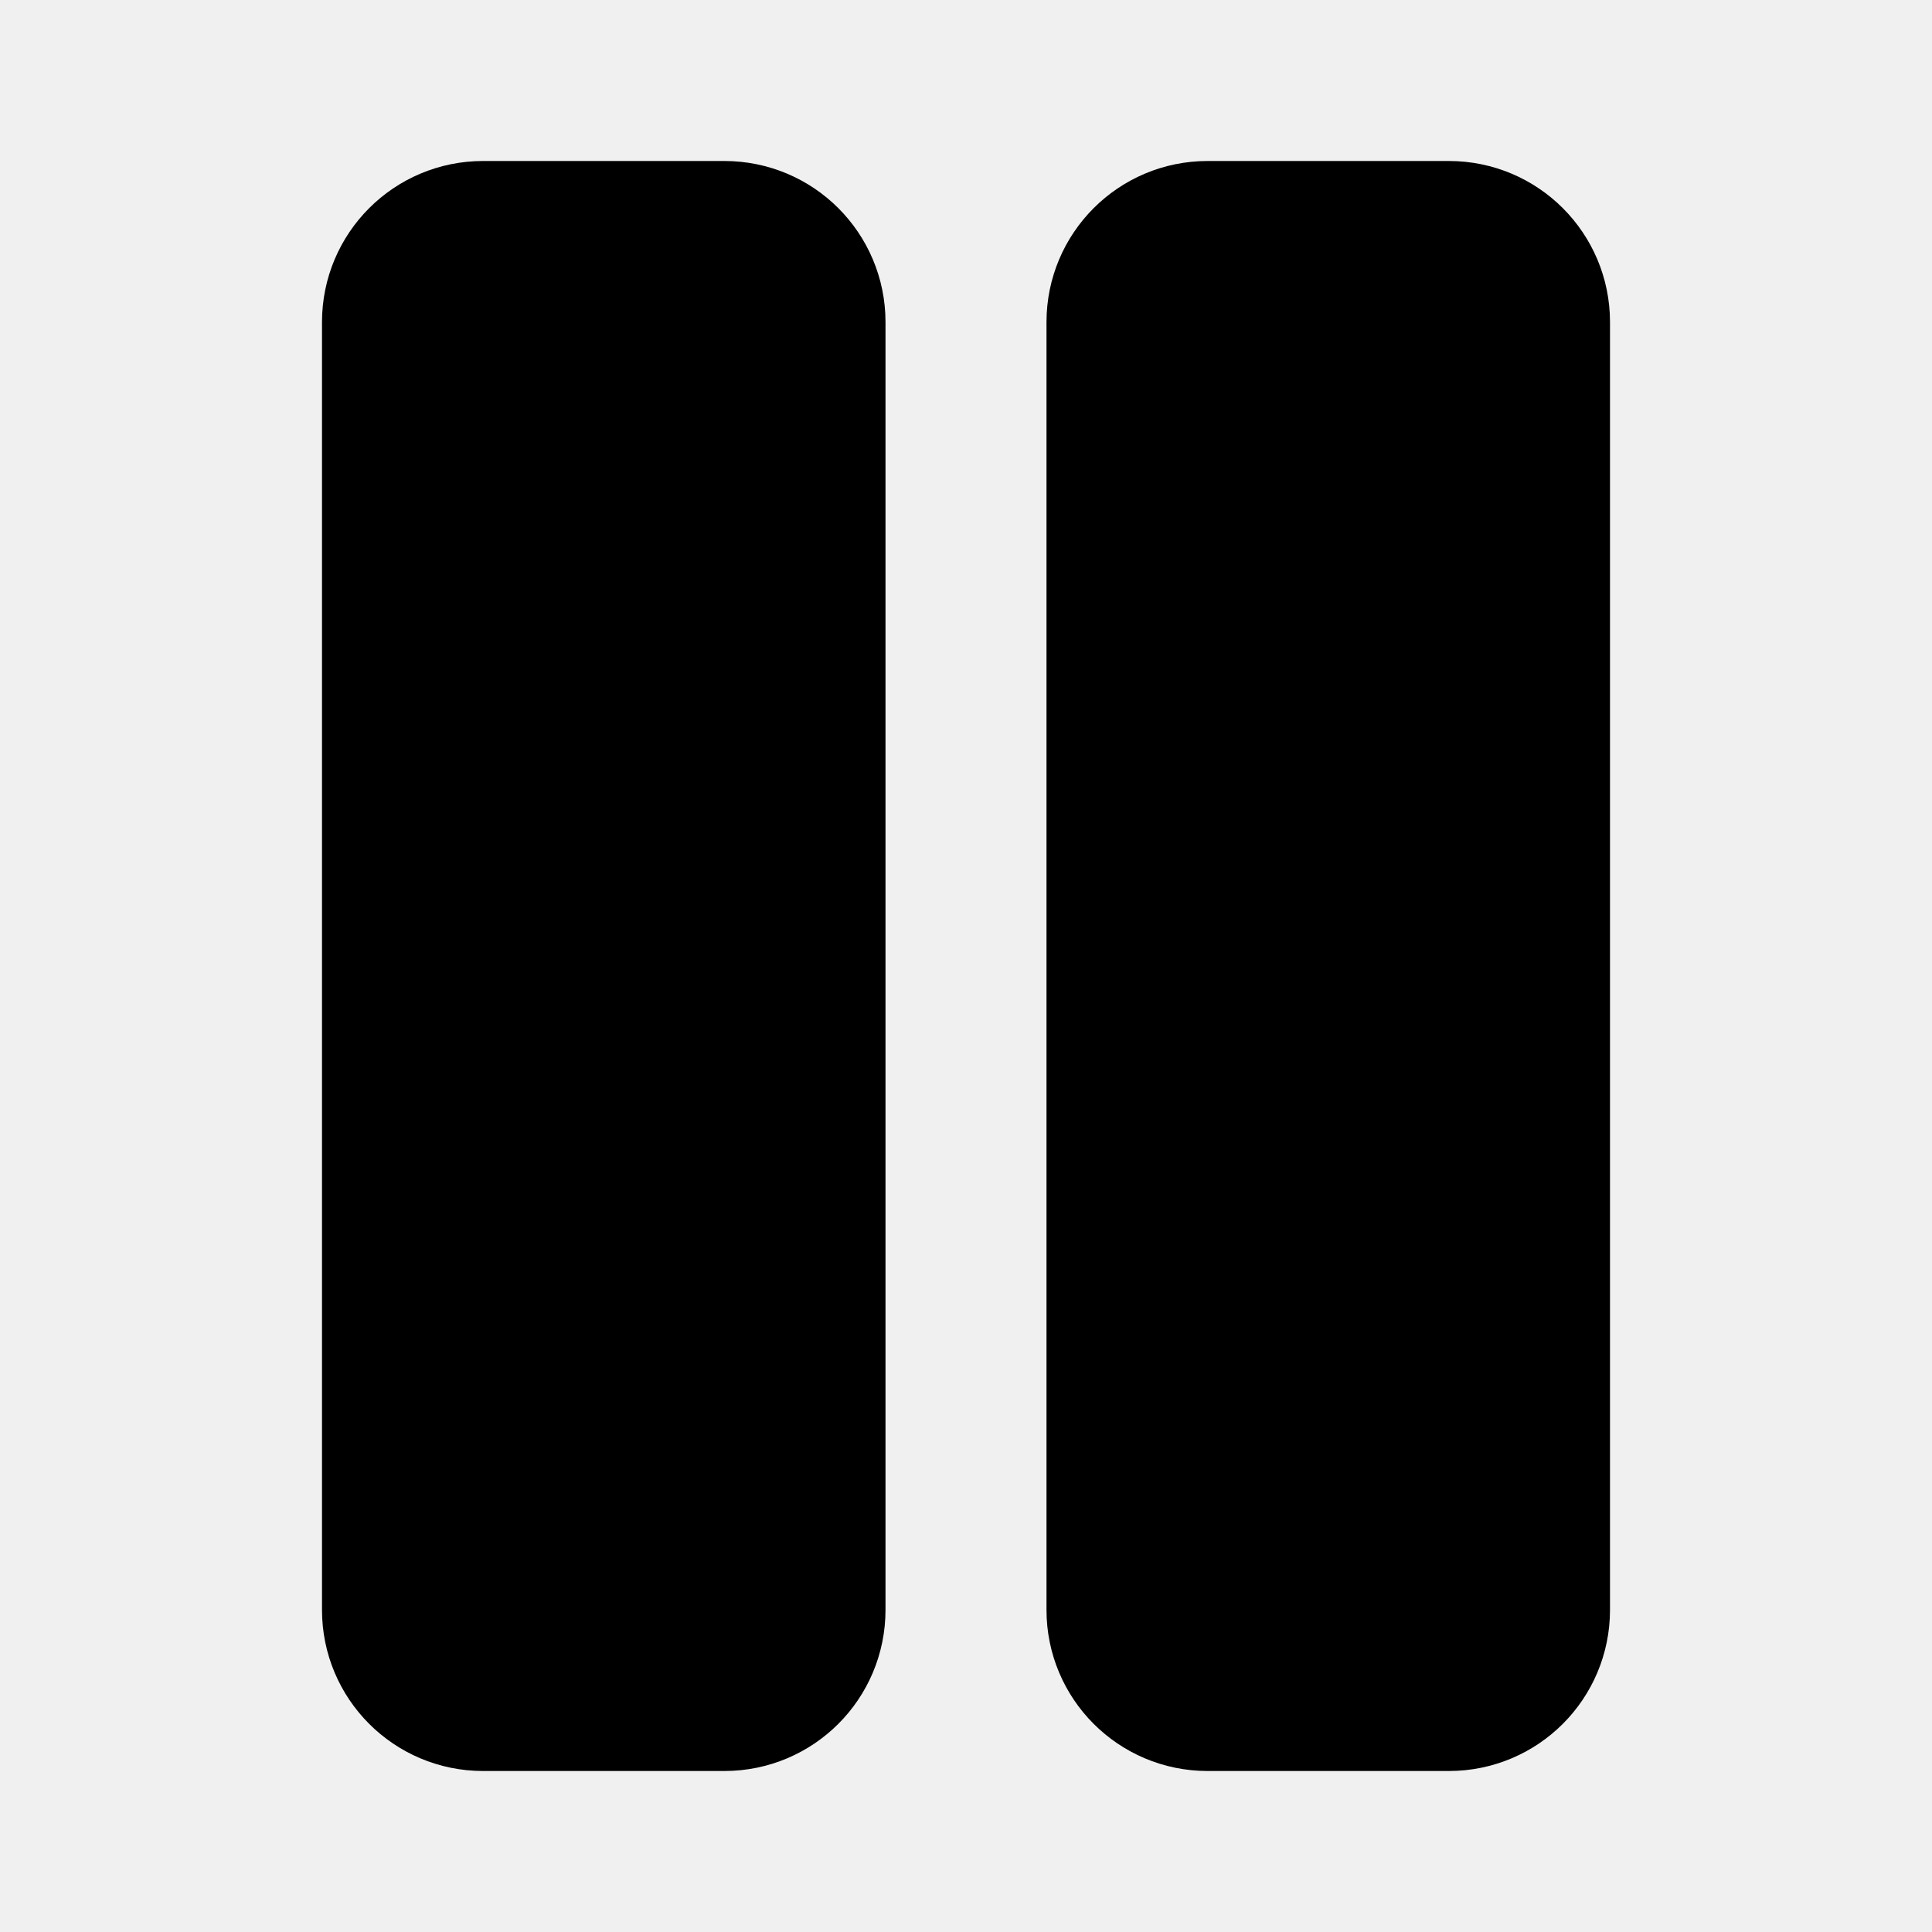
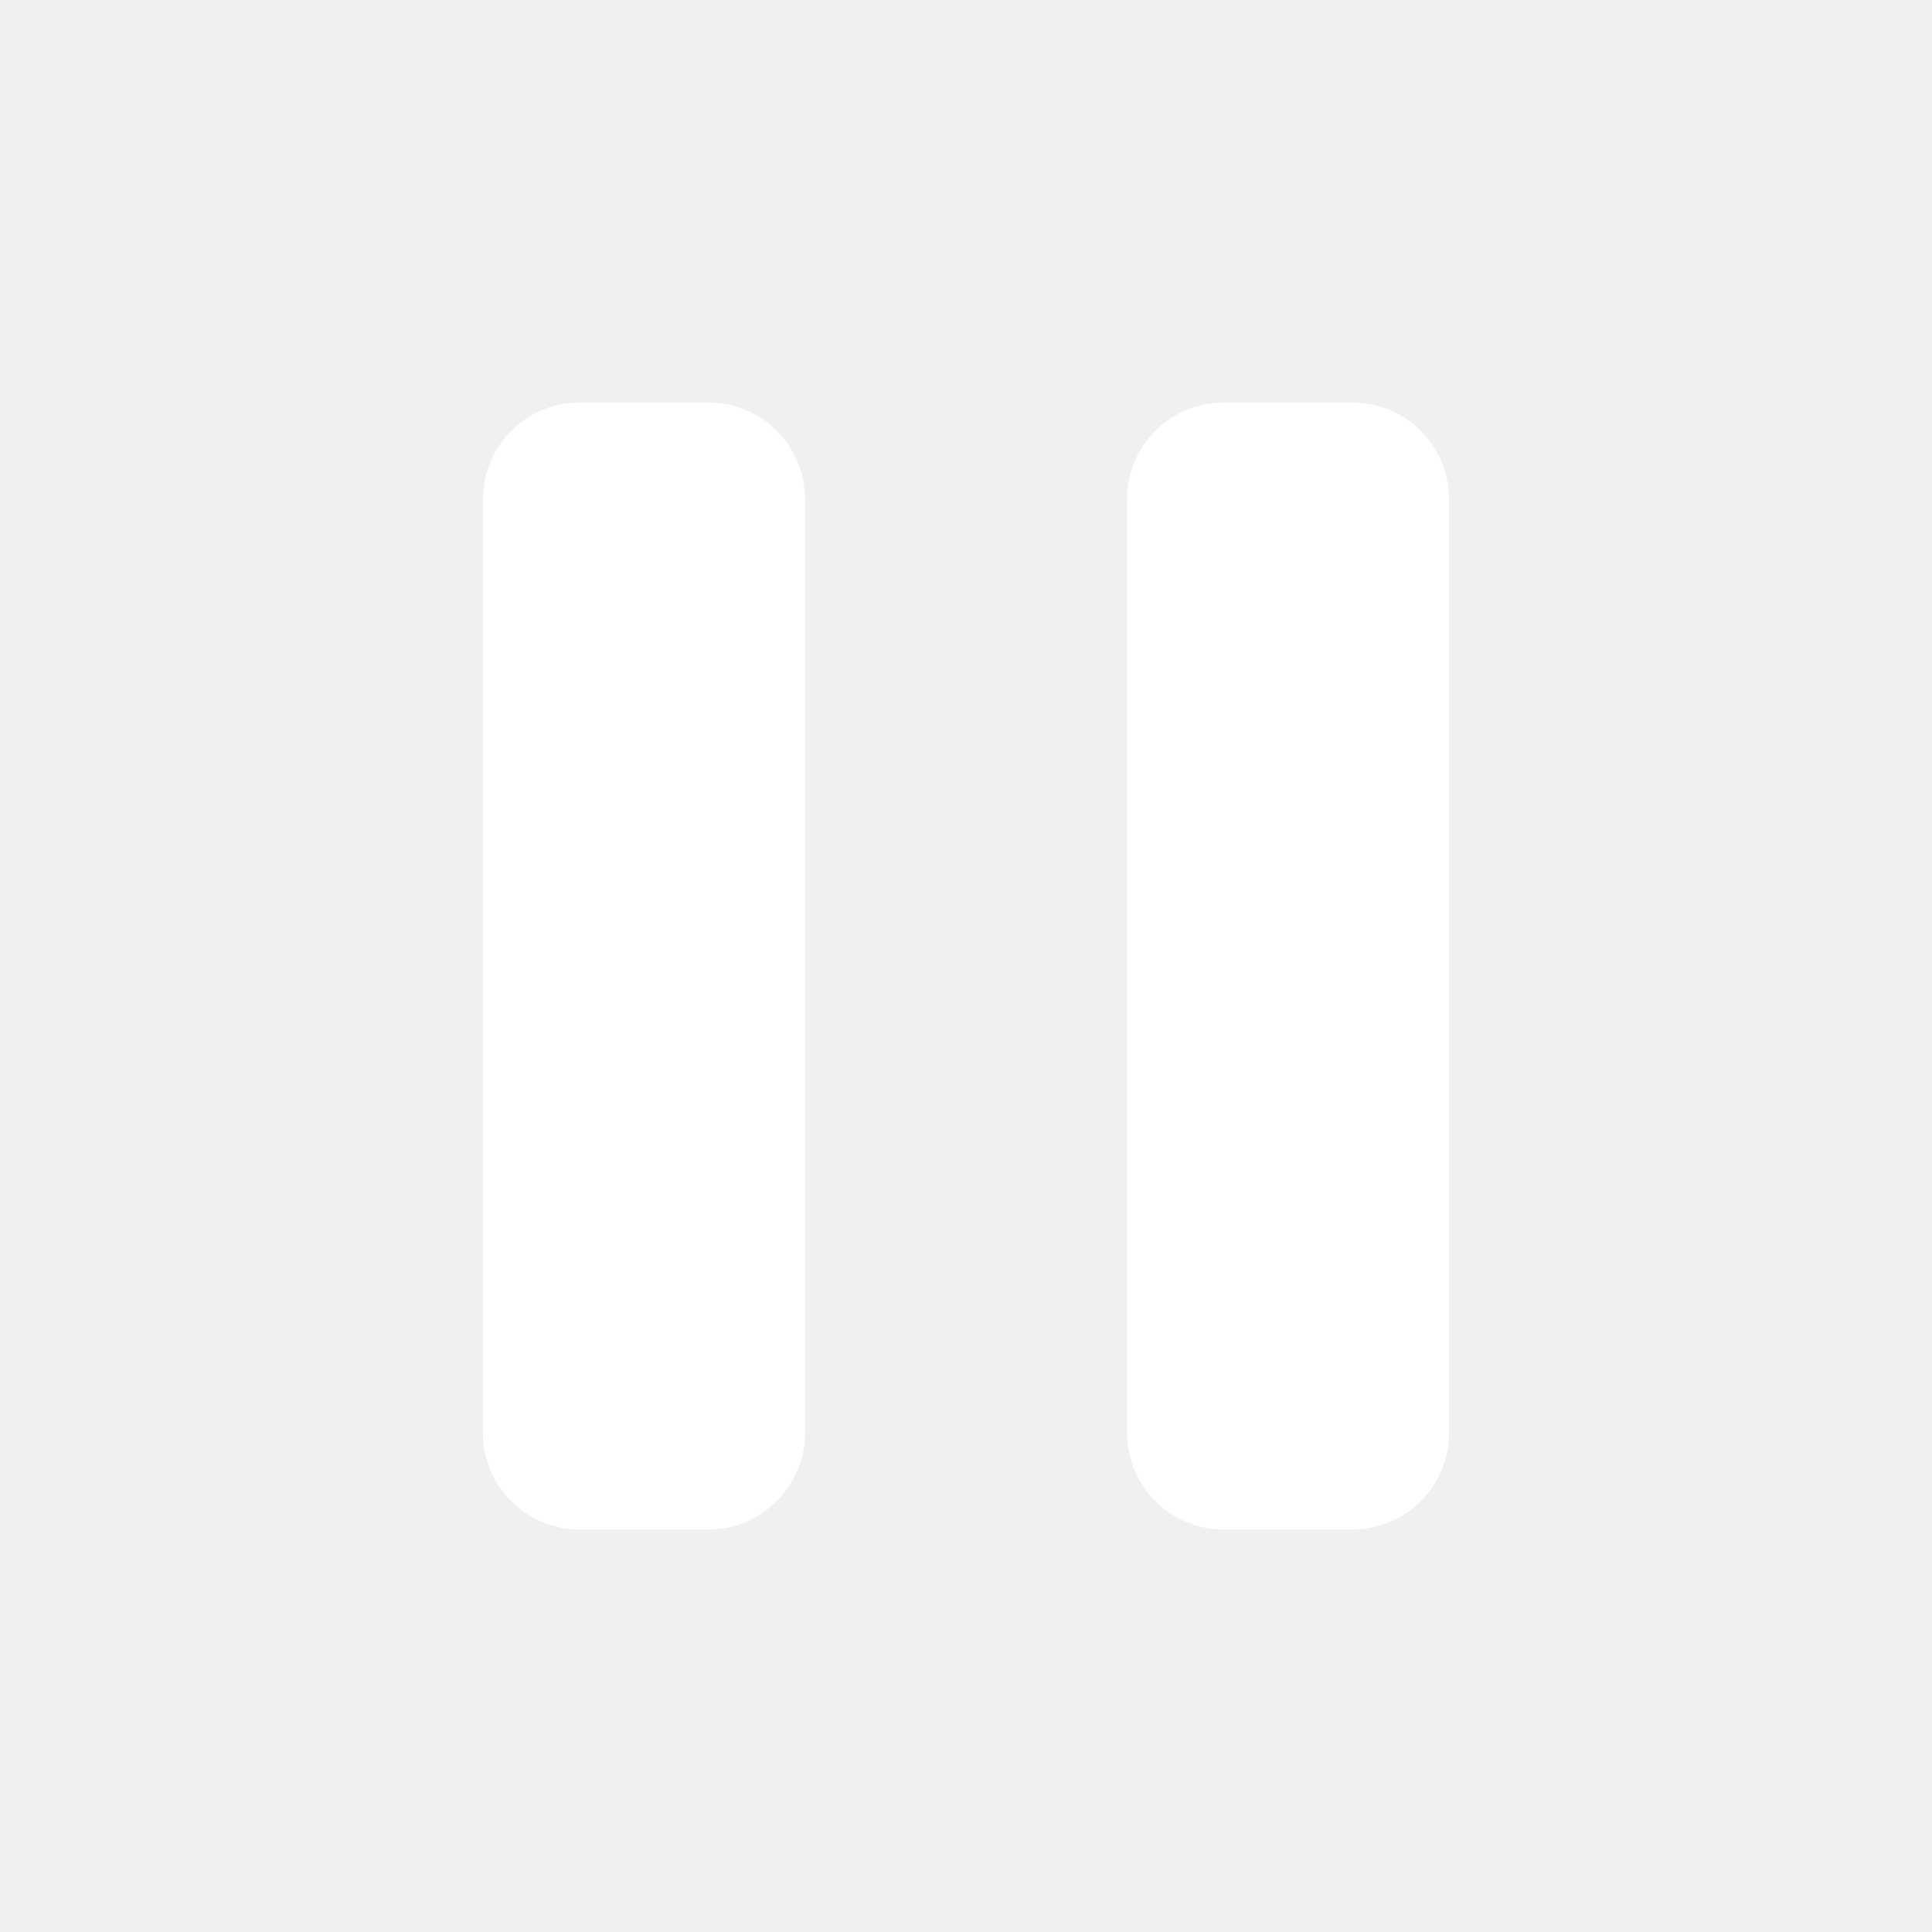
- <svg xmlns="http://www.w3.org/2000/svg" width="24" height="24" viewBox="0 0 24 24" fill="none" stroke="currentColor" stroke-width="2" stroke-linecap="round" stroke-linejoin="round" class="lucide lucide-pause-icon lucide-pause">
-   <rect x="14" y="3" width="5" height="18" rx="1" fill="currentColor" />
-   <rect x="5" y="3" width="5" height="18" rx="1" fill="currentColor" />
+ <svg xmlns="http://www.w3.org/2000/svg" width="24" height="24" viewBox="0 0 24 24" fill="white" stroke="none">
+   <rect x="6" y="5" width="4" height="14" rx="1.2" />
+   <rect x="14" y="5" width="4" height="14" rx="1.2" />
</svg>
